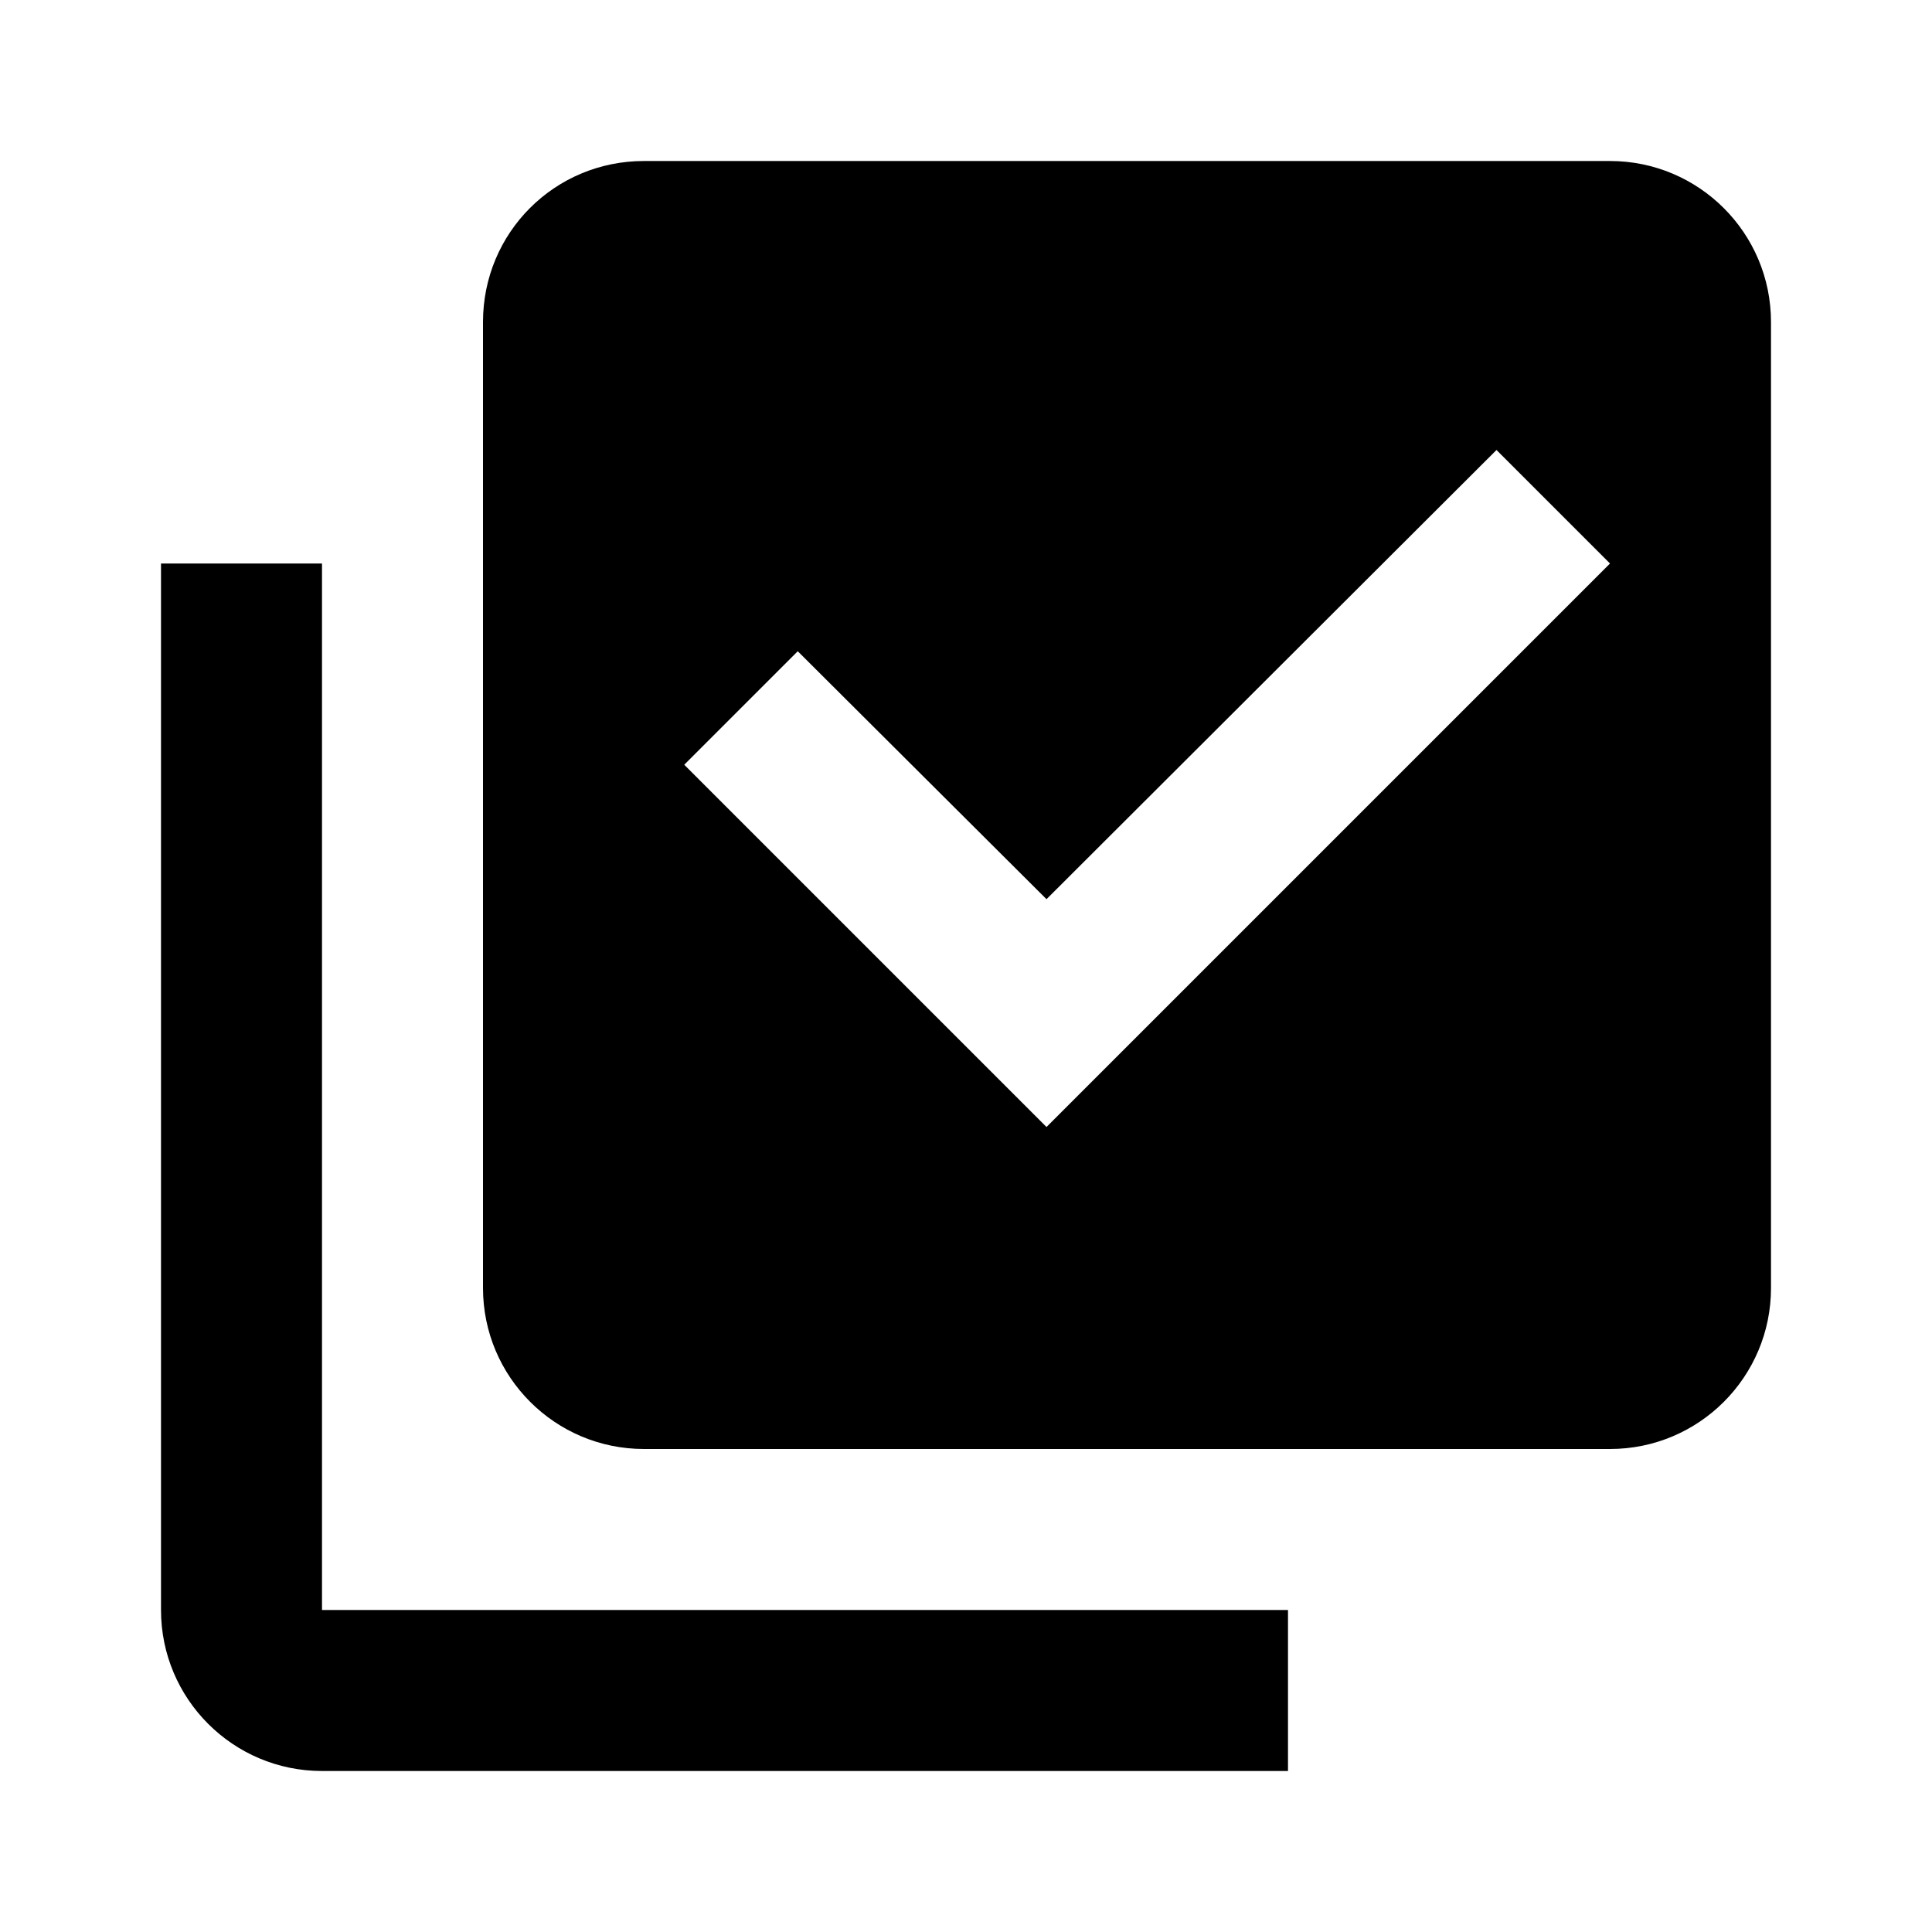
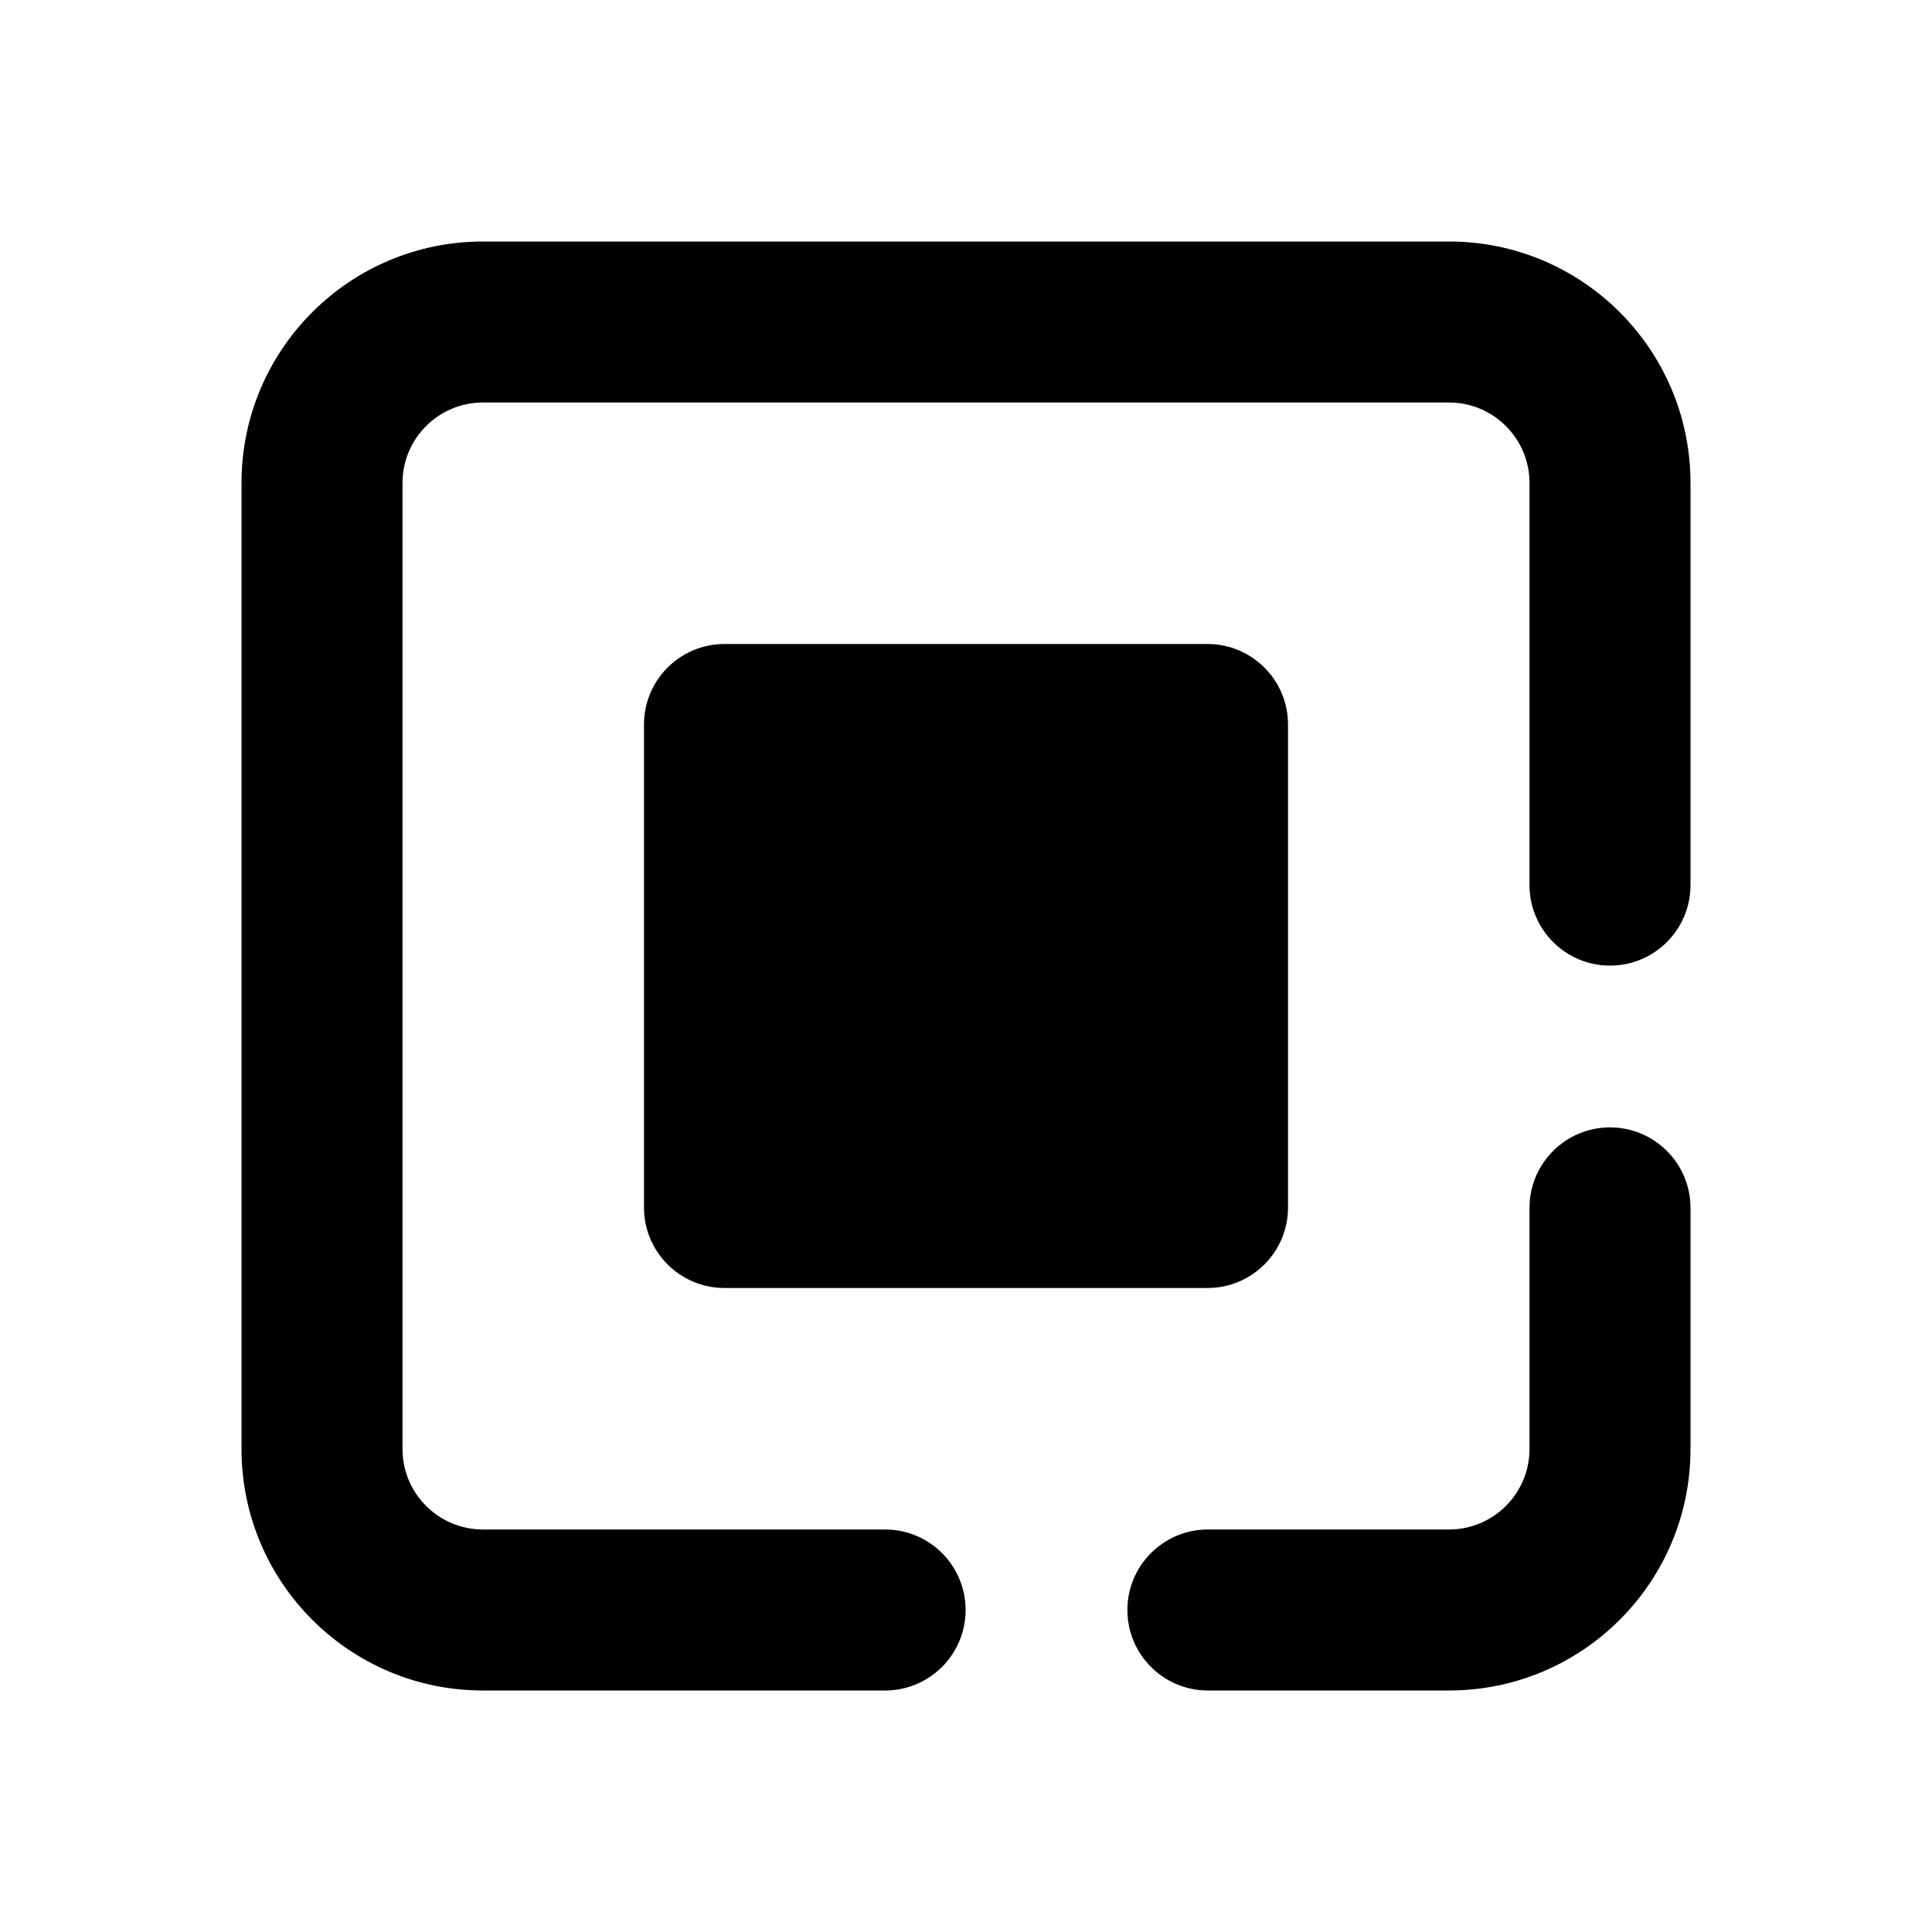
<svg xmlns="http://www.w3.org/2000/svg" viewBox="0 0 1024 1024" version="1.1" width="1em" height="1em">
-   <path d="M938.667 682.667a85.333 85.333 0 0 1-85.333 85.333H341.333a85.333 85.333 0 0 1-85.333-85.333V170.667c0-47.36 37.973-85.333 85.333-85.333h512a85.333 85.333 0 0 1 85.333 85.333v512m-256 170.667v85.333H170.667a85.333 85.333 0 0 1-85.333-85.333V298.667h85.333v554.667h512m-128-256l298.667-298.667-60.16-60.16L554.667 476.587 422.827 345.173 362.667 405.333 554.667 597.333z" fill="currentColor" />
+   <path d="M810.667 640a42.667 42.667 0 0 1 85.333 0v128a128 128 0 0 1-128 128h-128a42.667 42.667 0 0 1 0-85.333h128a42.667 42.667 0 0 0 42.667-42.667v-128z m-341.333 170.667a42.667 42.667 0 0 1 0 85.333H256a128 128 0 0 1-128-128V256a128 128 0 0 1 128-128h512a128 128 0 0 1 128 128v213.333a42.667 42.667 0 0 1-85.333 0V256a42.667 42.667 0 0 0-42.667-42.667H256a42.667 42.667 0 0 0-42.667 42.667v512a42.667 42.667 0 0 0 42.667 42.667h213.333z m-128-170.667V384a42.667 42.667 0 0 1 42.667-42.667h256a42.667 42.667 0 0 1 42.667 42.667v256a42.667 42.667 0 0 1-42.667 42.667H384a42.667 42.667 0 0 1-42.667-42.667z" fill="currentColor" />
</svg>
